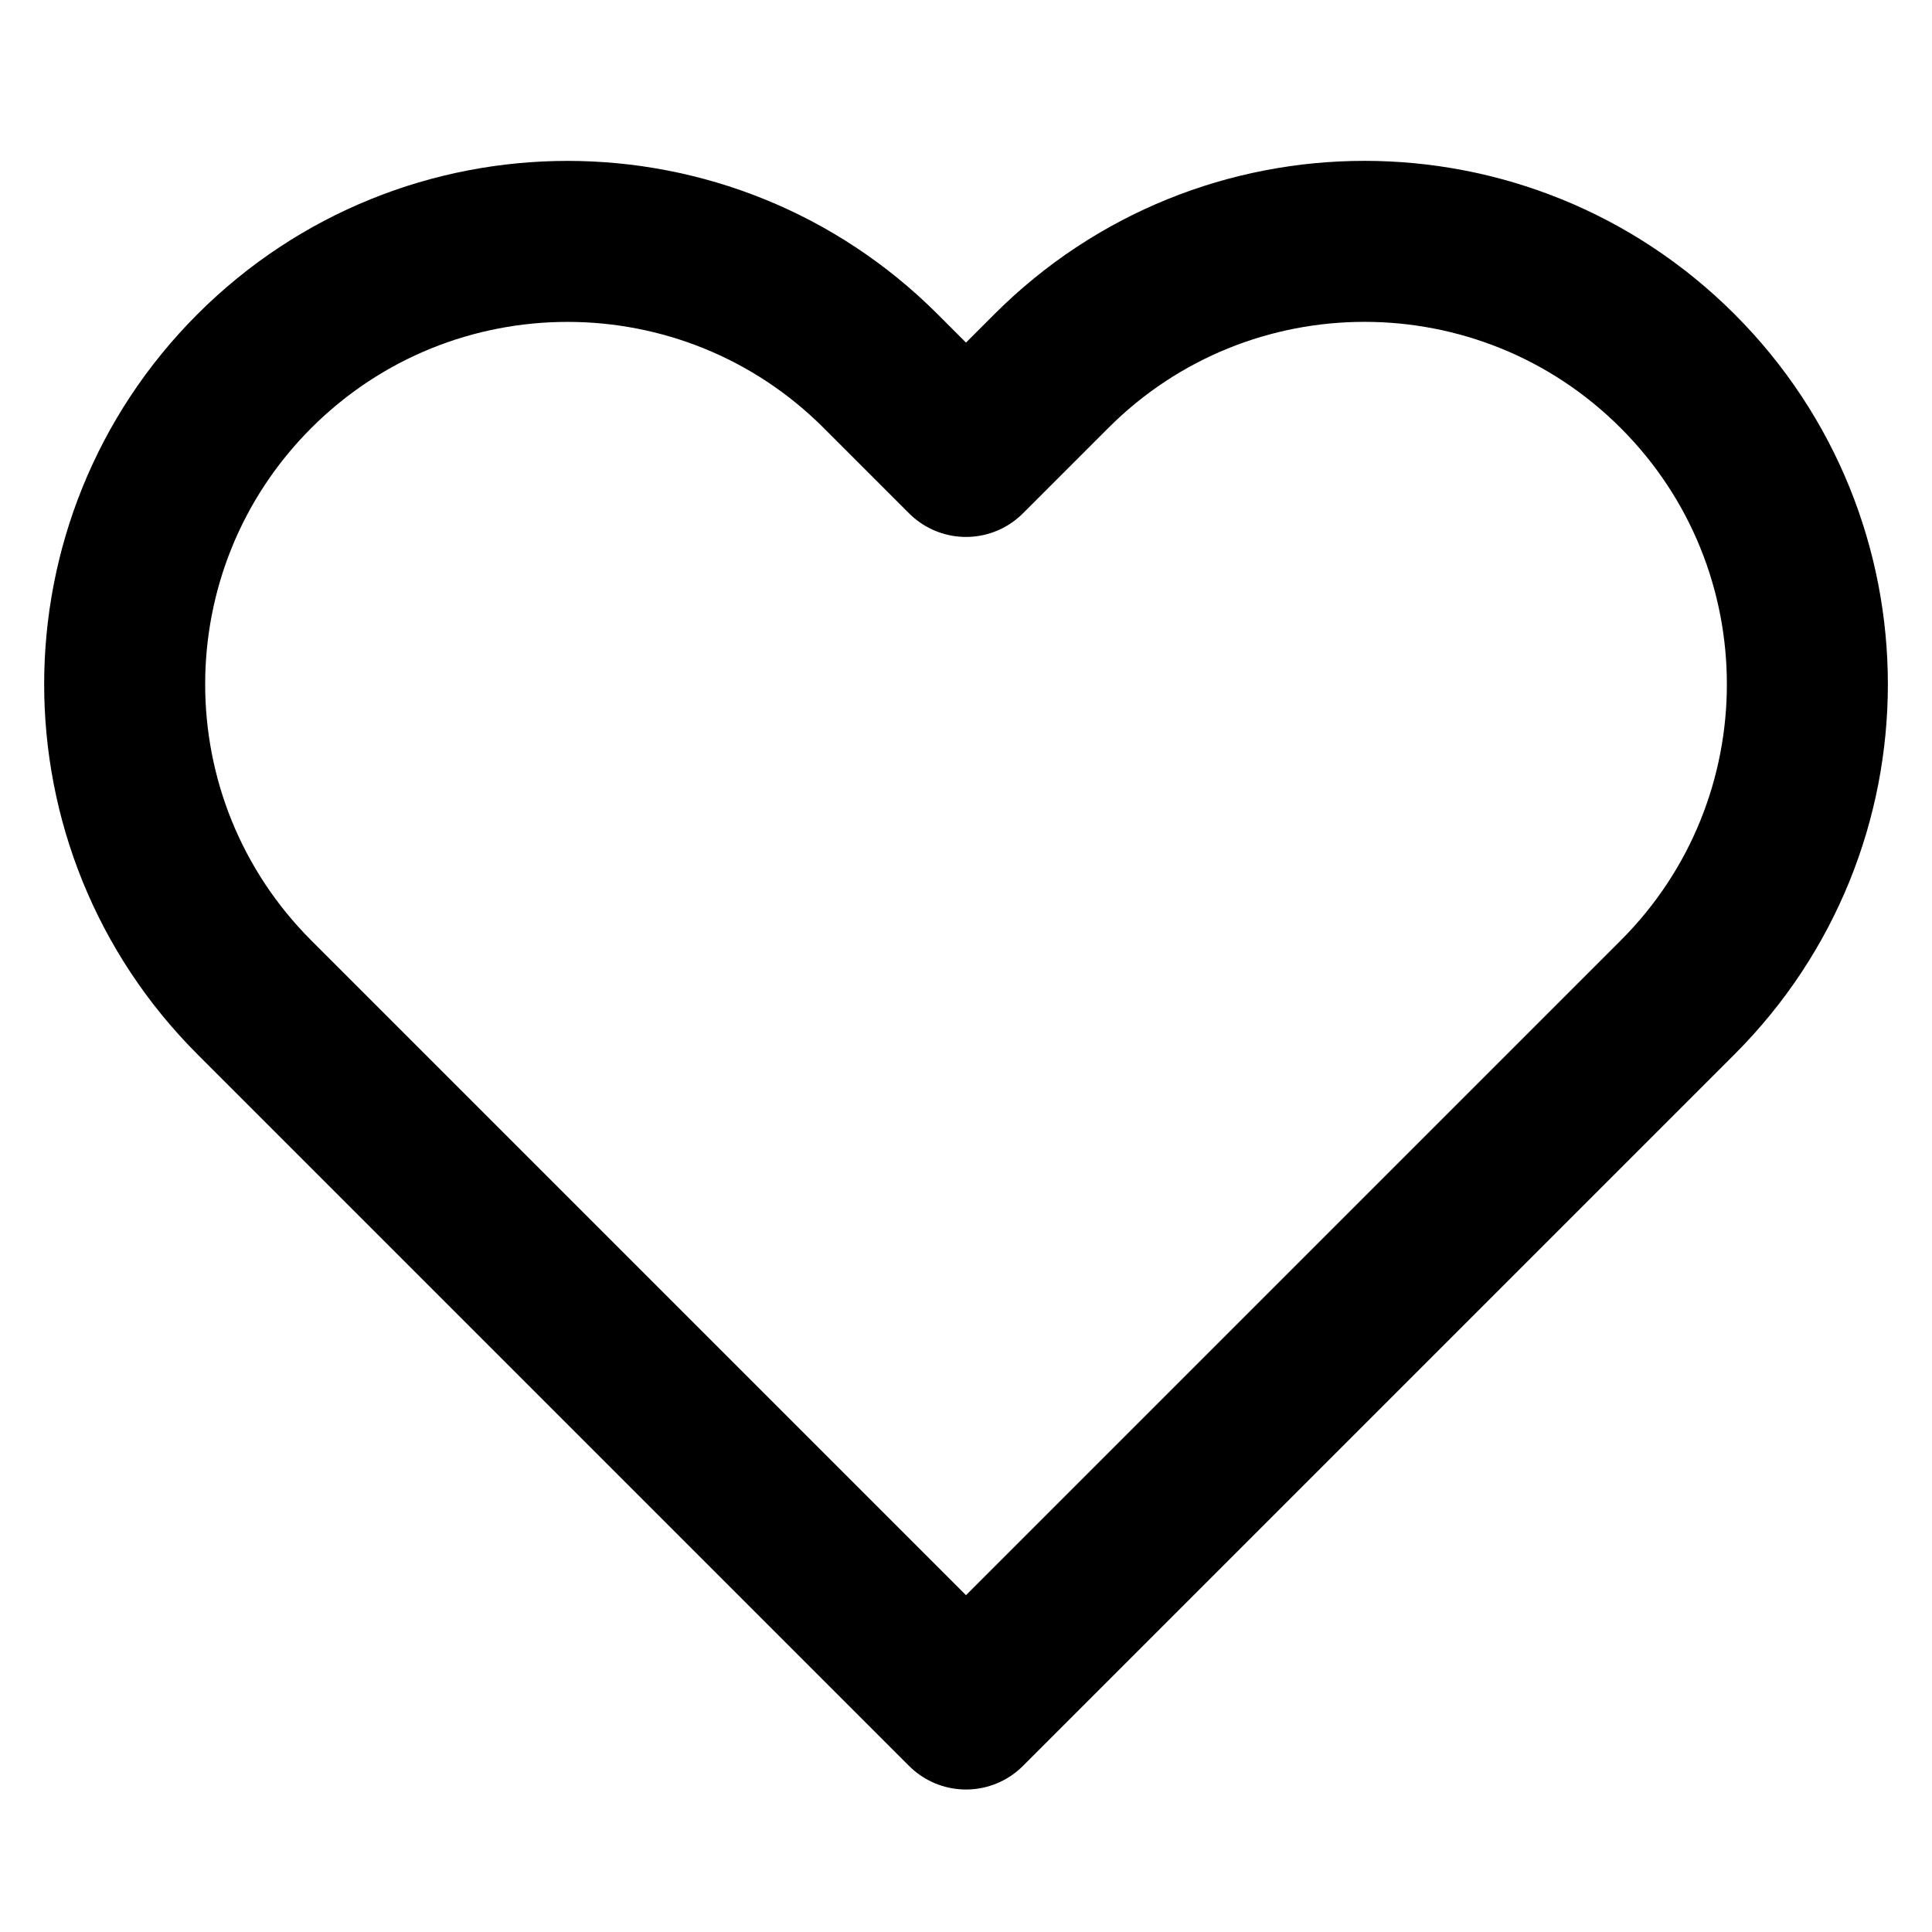
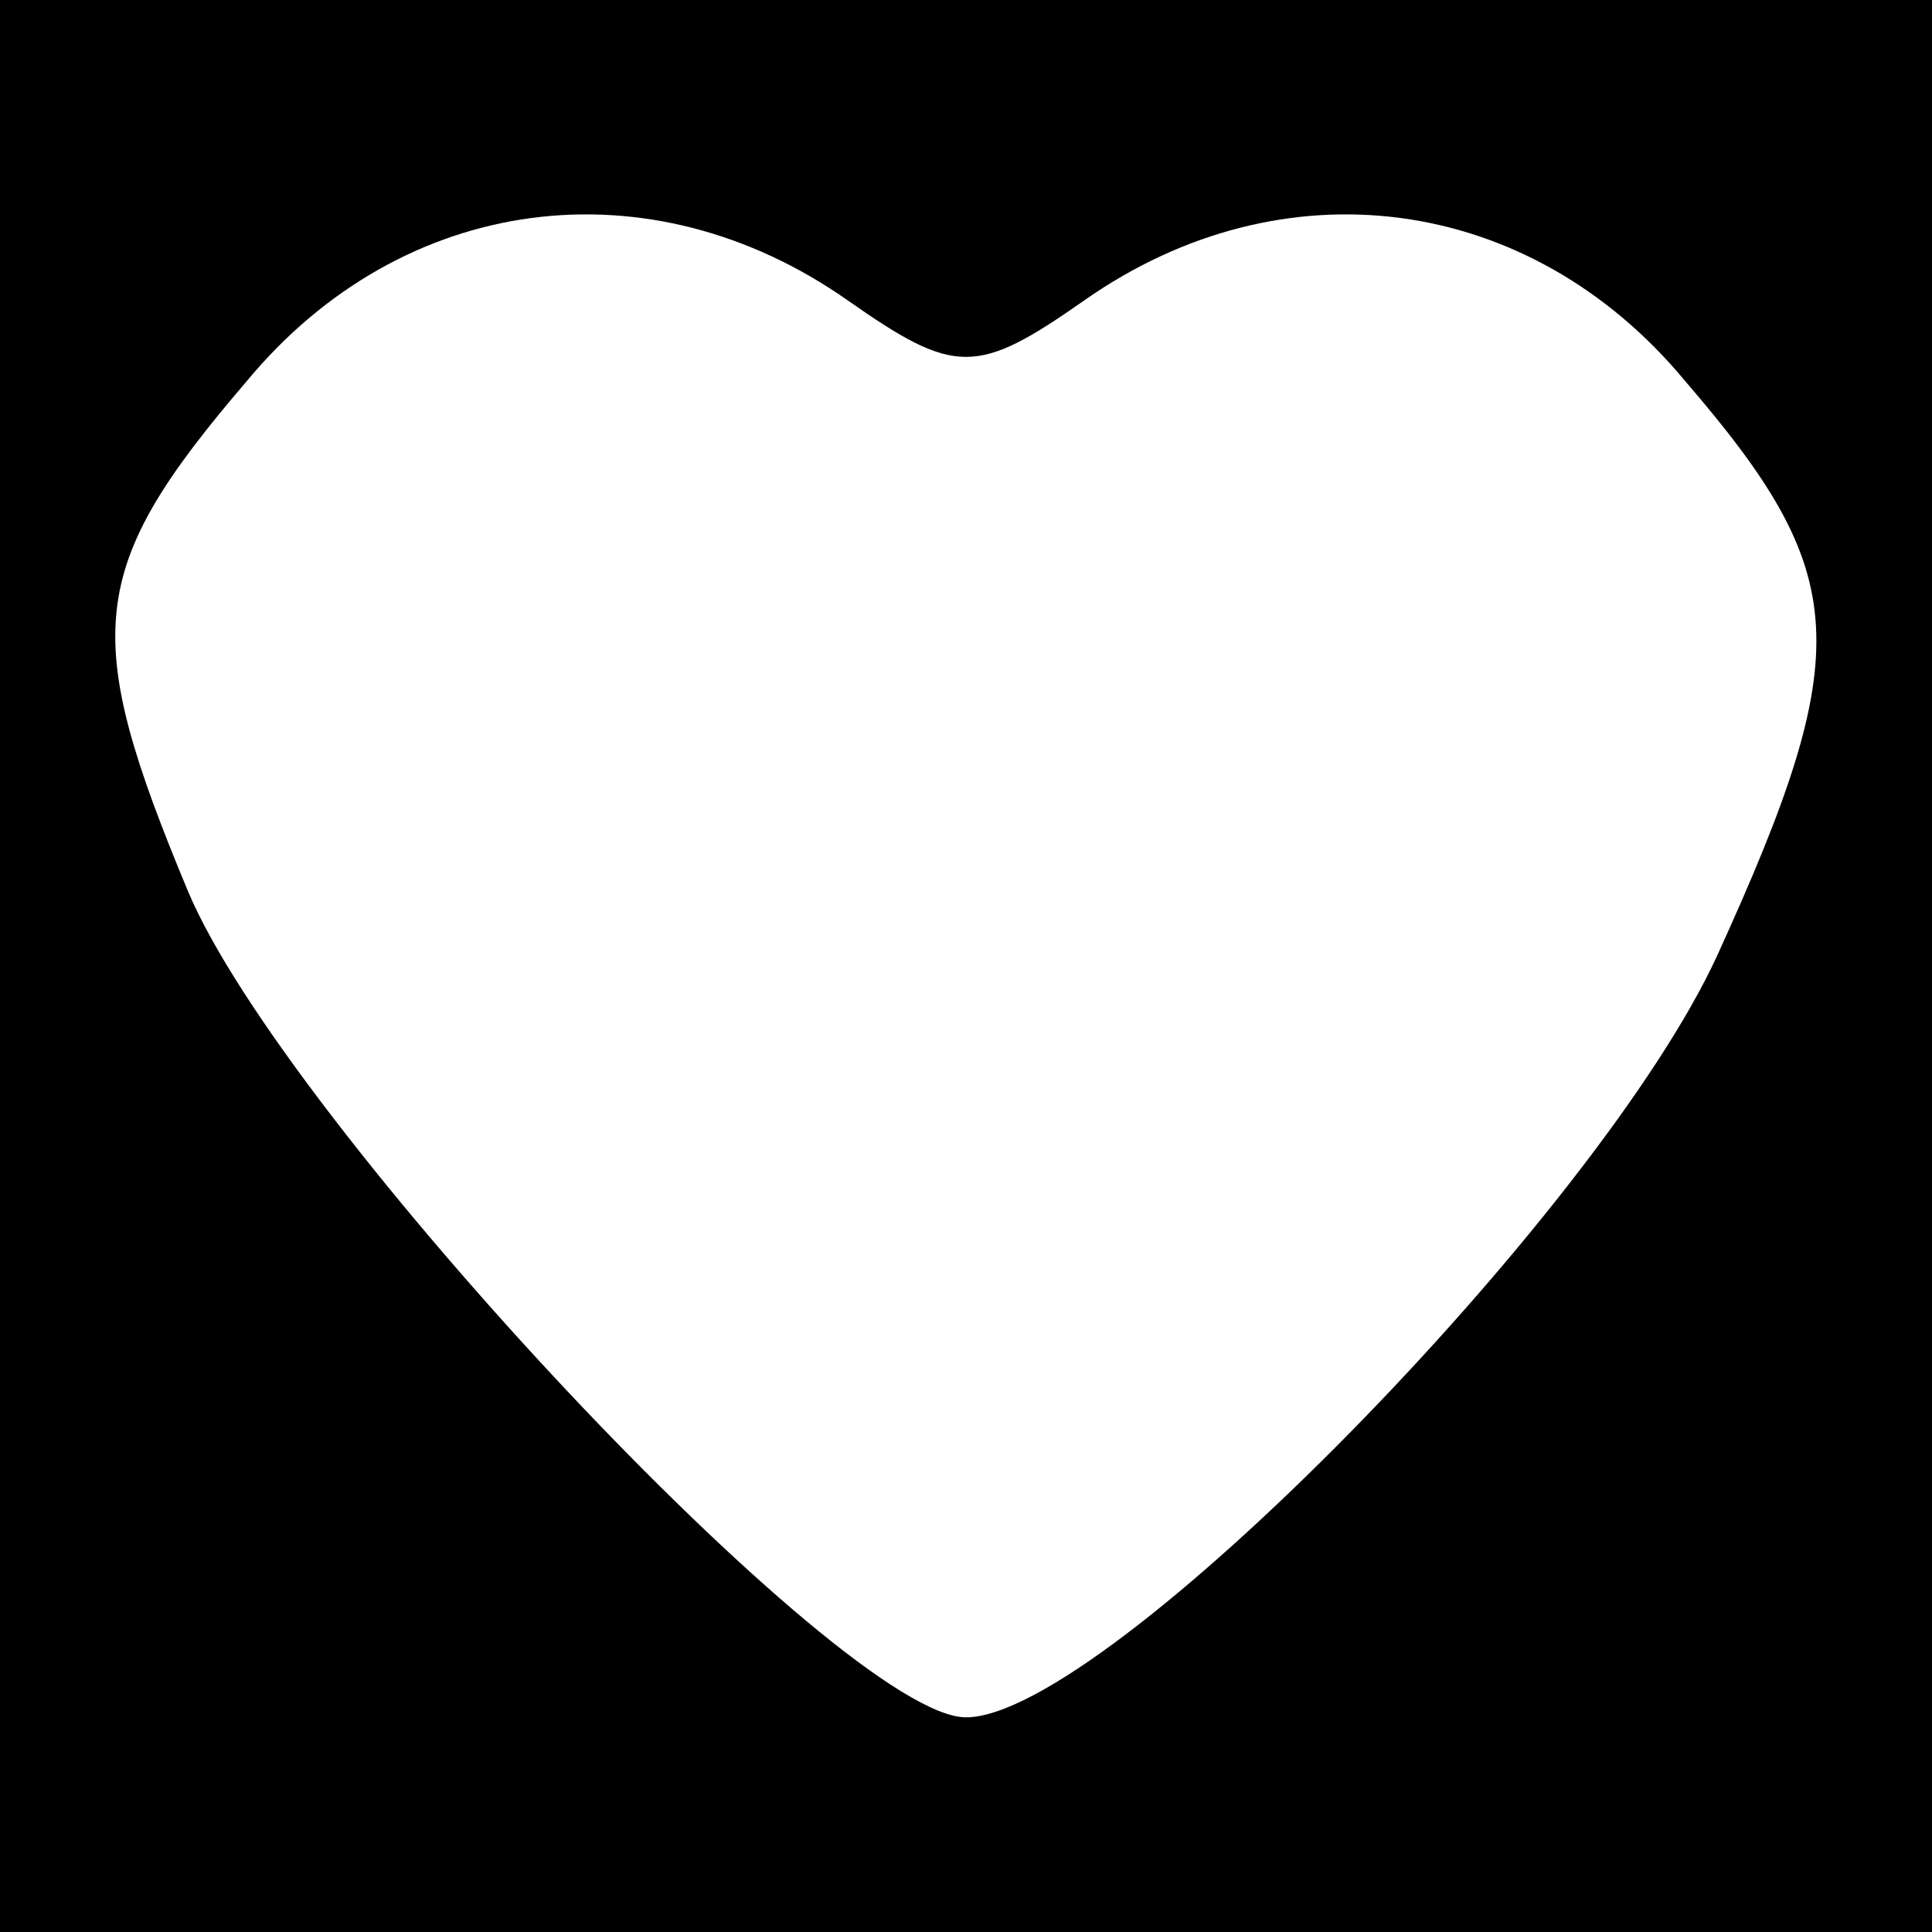
- <svg xmlns="http://www.w3.org/2000/svg" viewBox="0 0 24 24" fill="none" stroke="currentColor" stroke-width="2" stroke-linecap="round" stroke-linejoin="round" class="feather feather-heart">
-   <path d="M20.84 4.61a5.5 5.5 0 0 0-7.78 0L12 5.67l-1.06-1.06a5.5 5.5 0 0 0-7.78 7.78l1.06 1.06L12 21.23l7.78-7.78 1.06-1.06a5.5 5.5 0 0 0 0-7.78z" />
+ <svg xmlns="http://www.w3.org/2000/svg" version="1.0" width="36pt" height="36pt" viewBox="0 0 36 36" preserveAspectRatio="xMidYMid meet">
+   <g transform="translate(0,36) scale(0.1,-0.1)" fill="#000000" stroke="none">
+     <path d="M0 180 l0 -180 180 0 180 0 0 180 0 180 -180 0 -180 0 0 -180z m158 124 c20 -14 24 -14 44 0 37 26 83 20 112 -15 31 -36 32 -50 6 -107 -22 -48 -114 -142 -140 -142 -23 0 -127 111 -145 154 -20 48 -19 60 11 95 29 35 75 41 112 15z" />
+   </g>
</svg>
